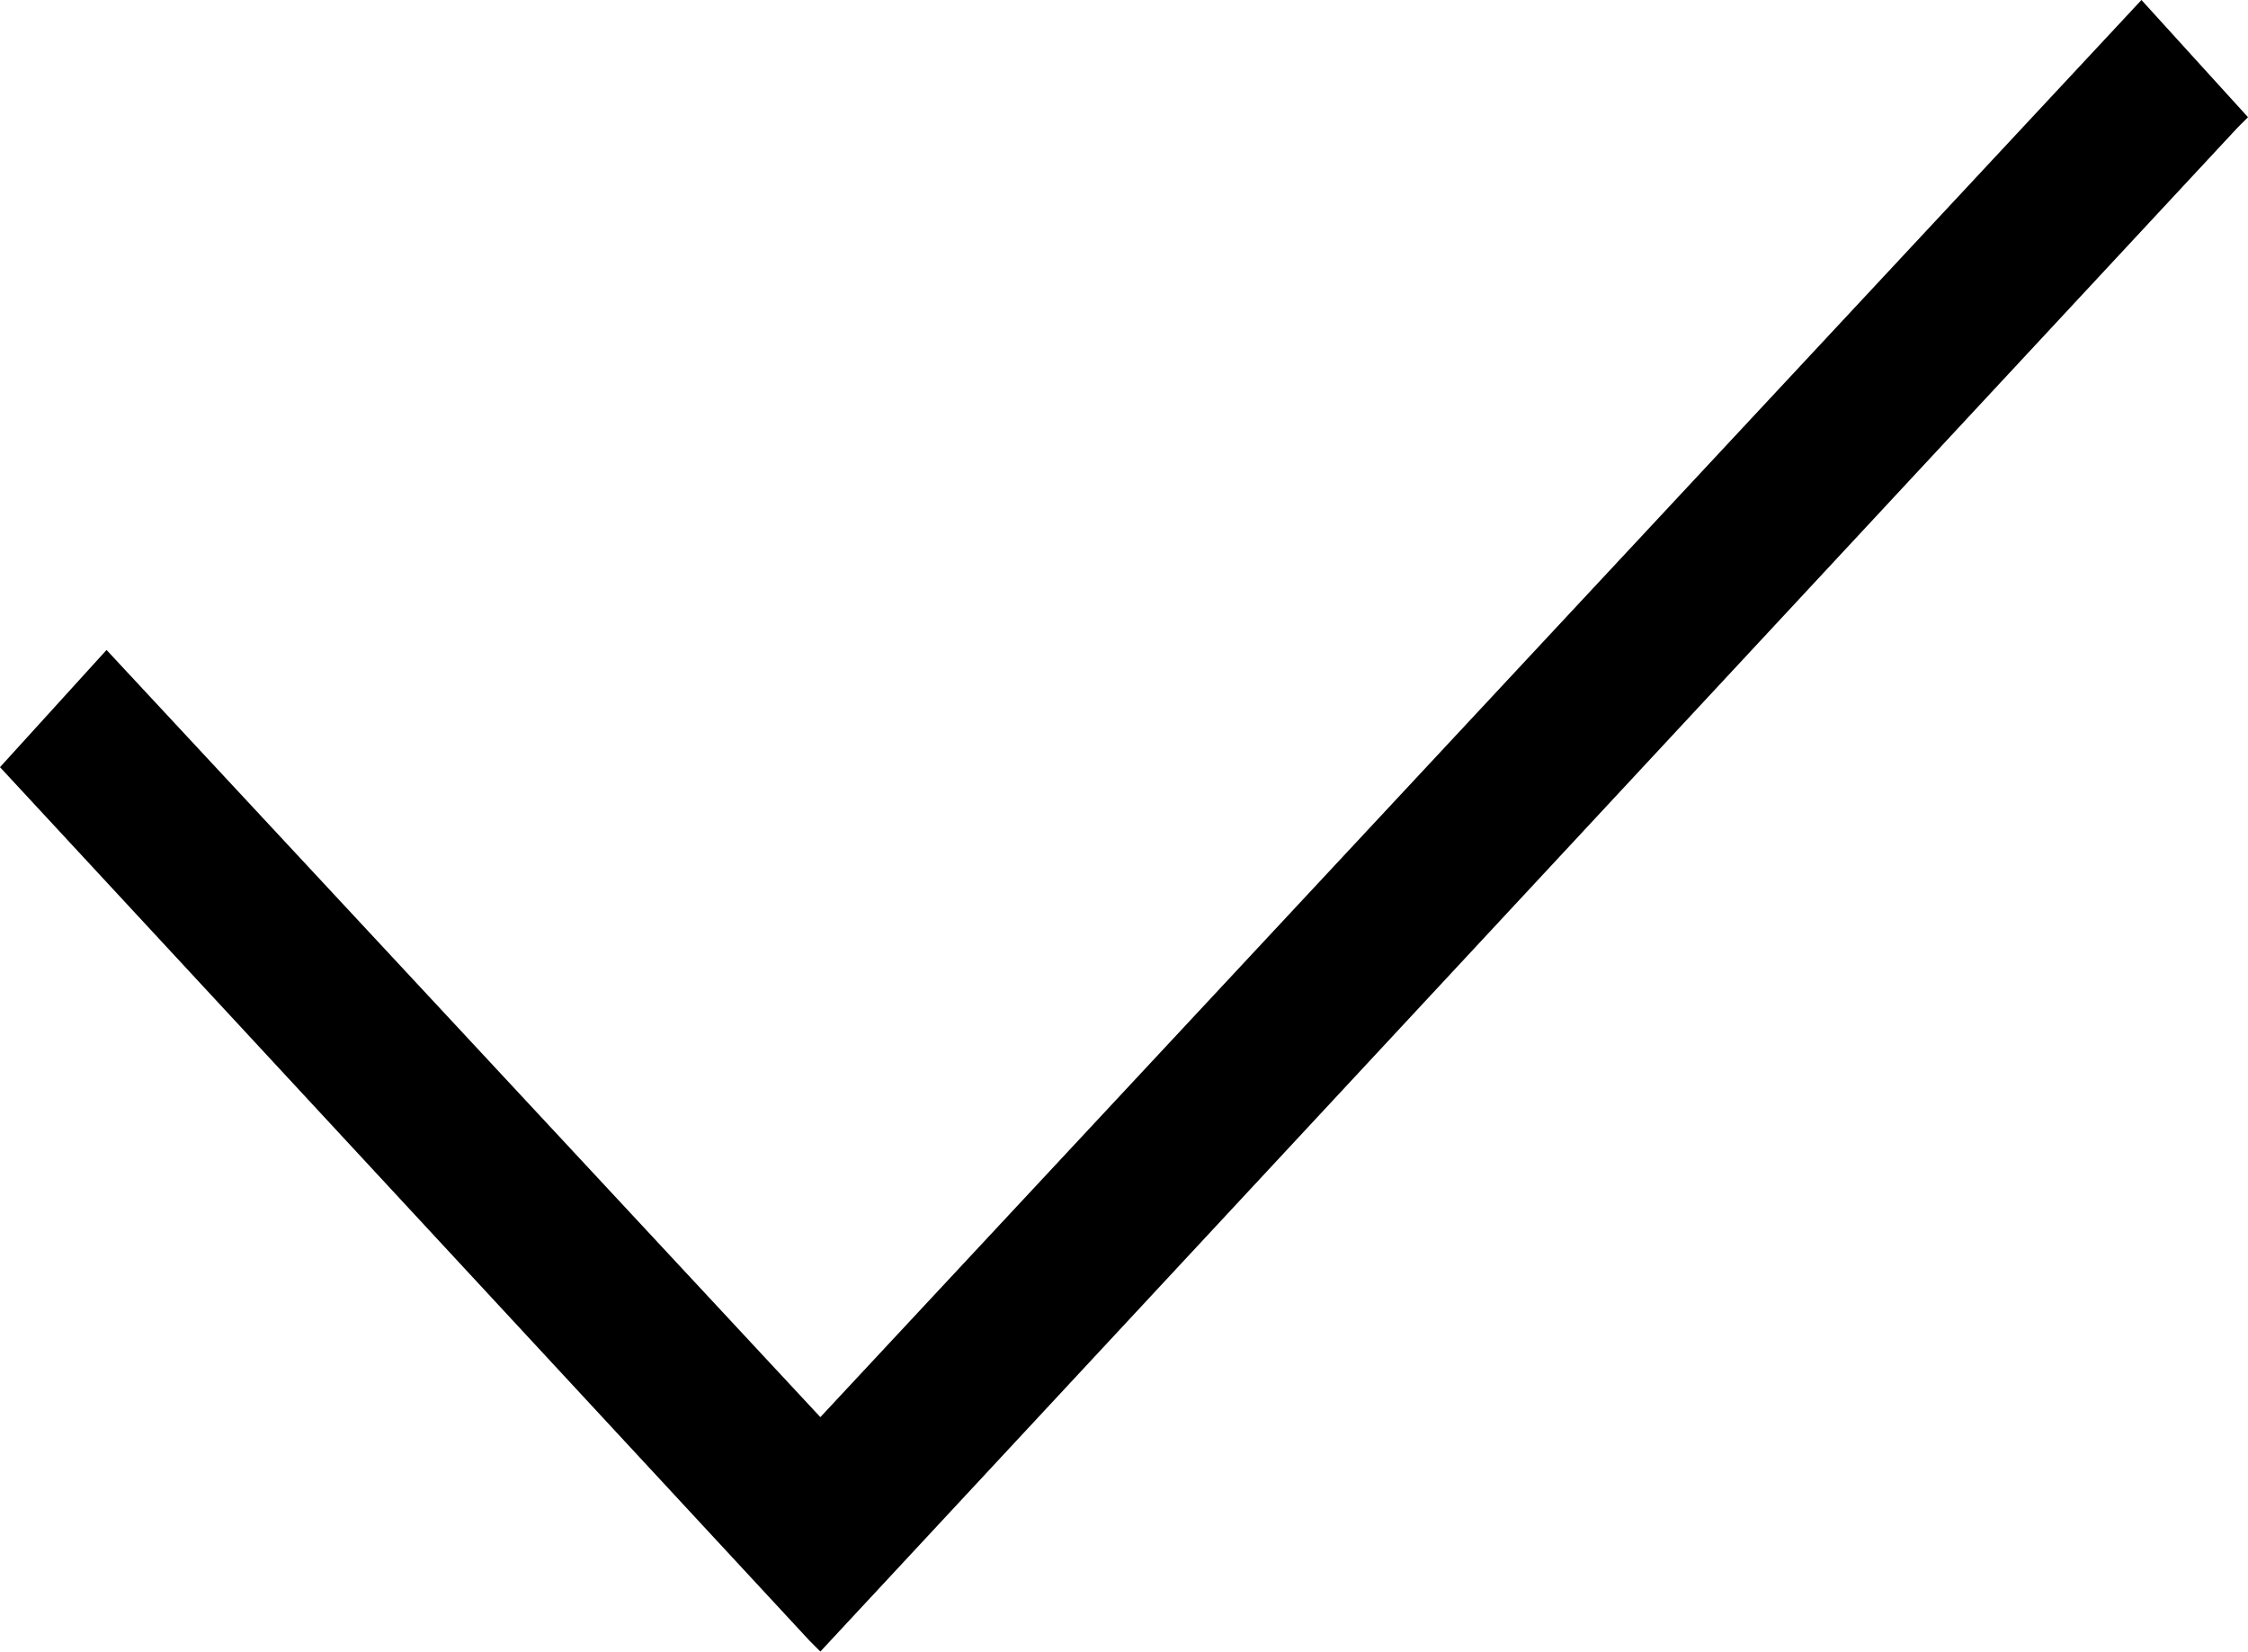
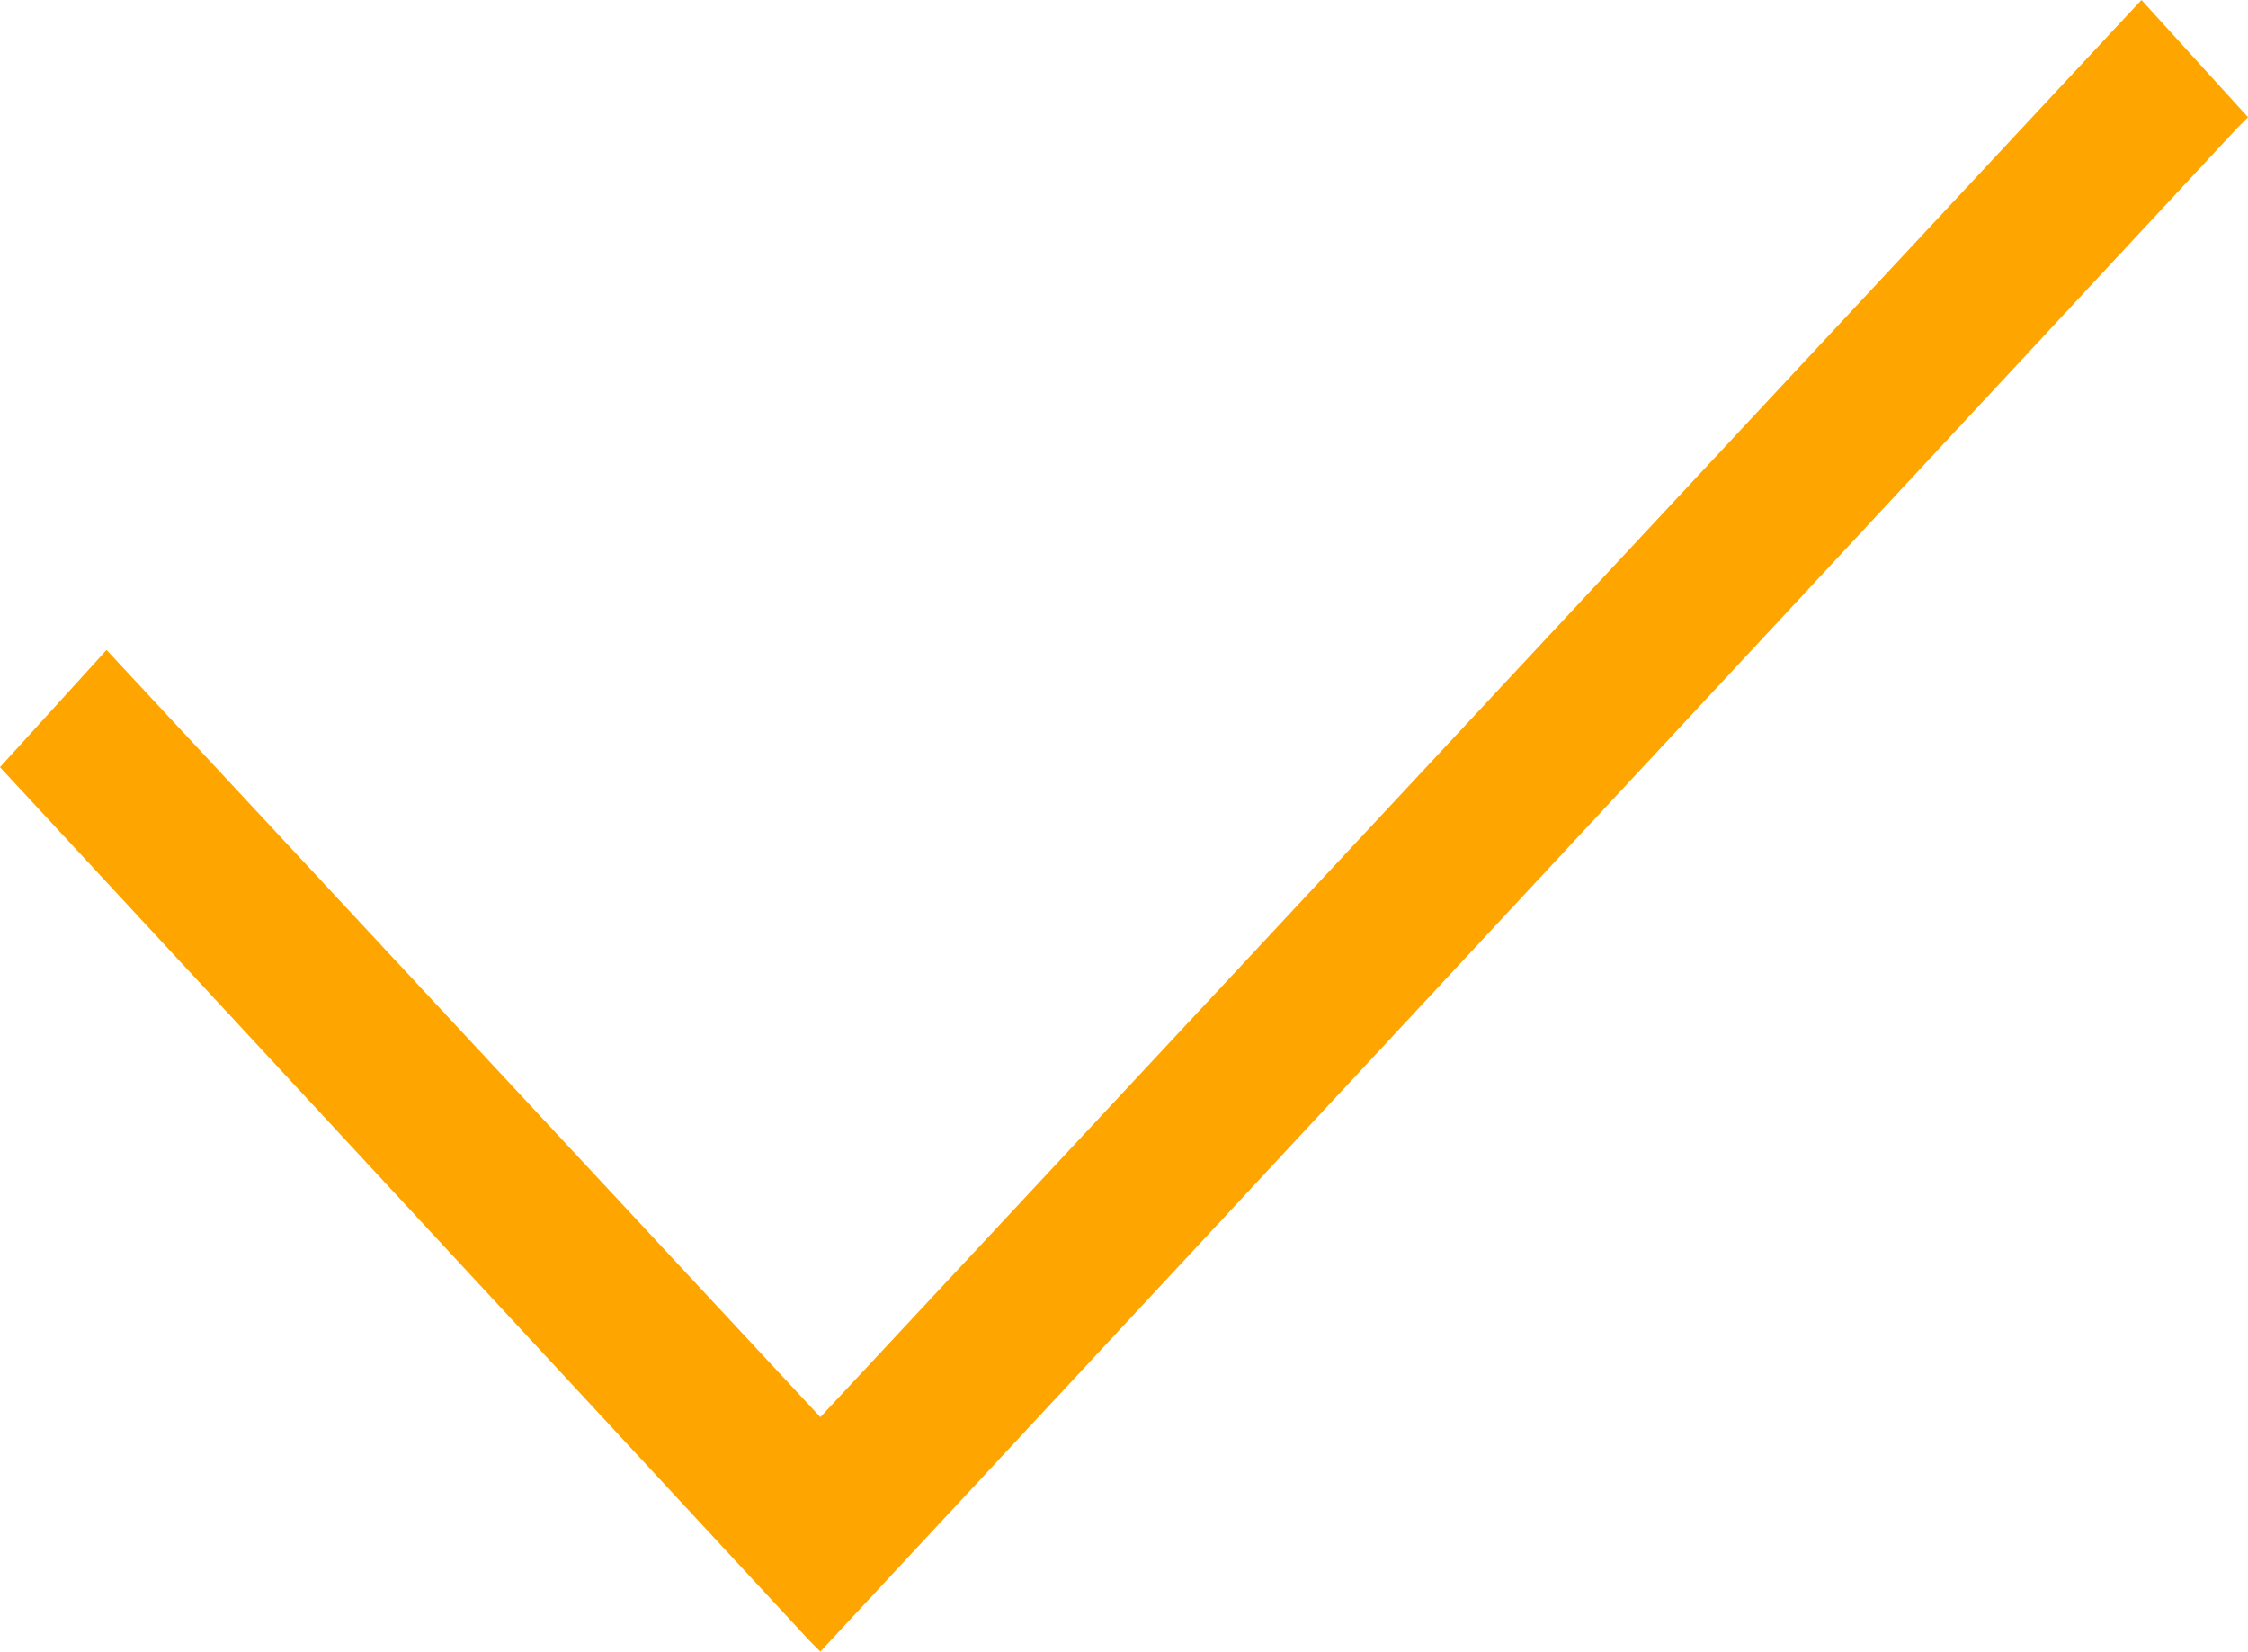
<svg xmlns="http://www.w3.org/2000/svg" version="1.1" id="Layer_1" x="0px" y="0px" viewBox="0 0 21.1 15.5" style="enable-background:new 0 0 21.1 15.5;" xml:space="preserve">
-   <polygon points="20.1,0 7.7,13.3 1,6.1 0,7.2 7.6,15.4 7.7,15.5 21,1.2 21.1,1.1 " />
+   <polygon fill="orange" points="20.1,0 7.7,13.3 1,6.1 0,7.2 7.6,15.4 7.7,15.5 21,1.2 21.1,1.1 " />
</svg>
